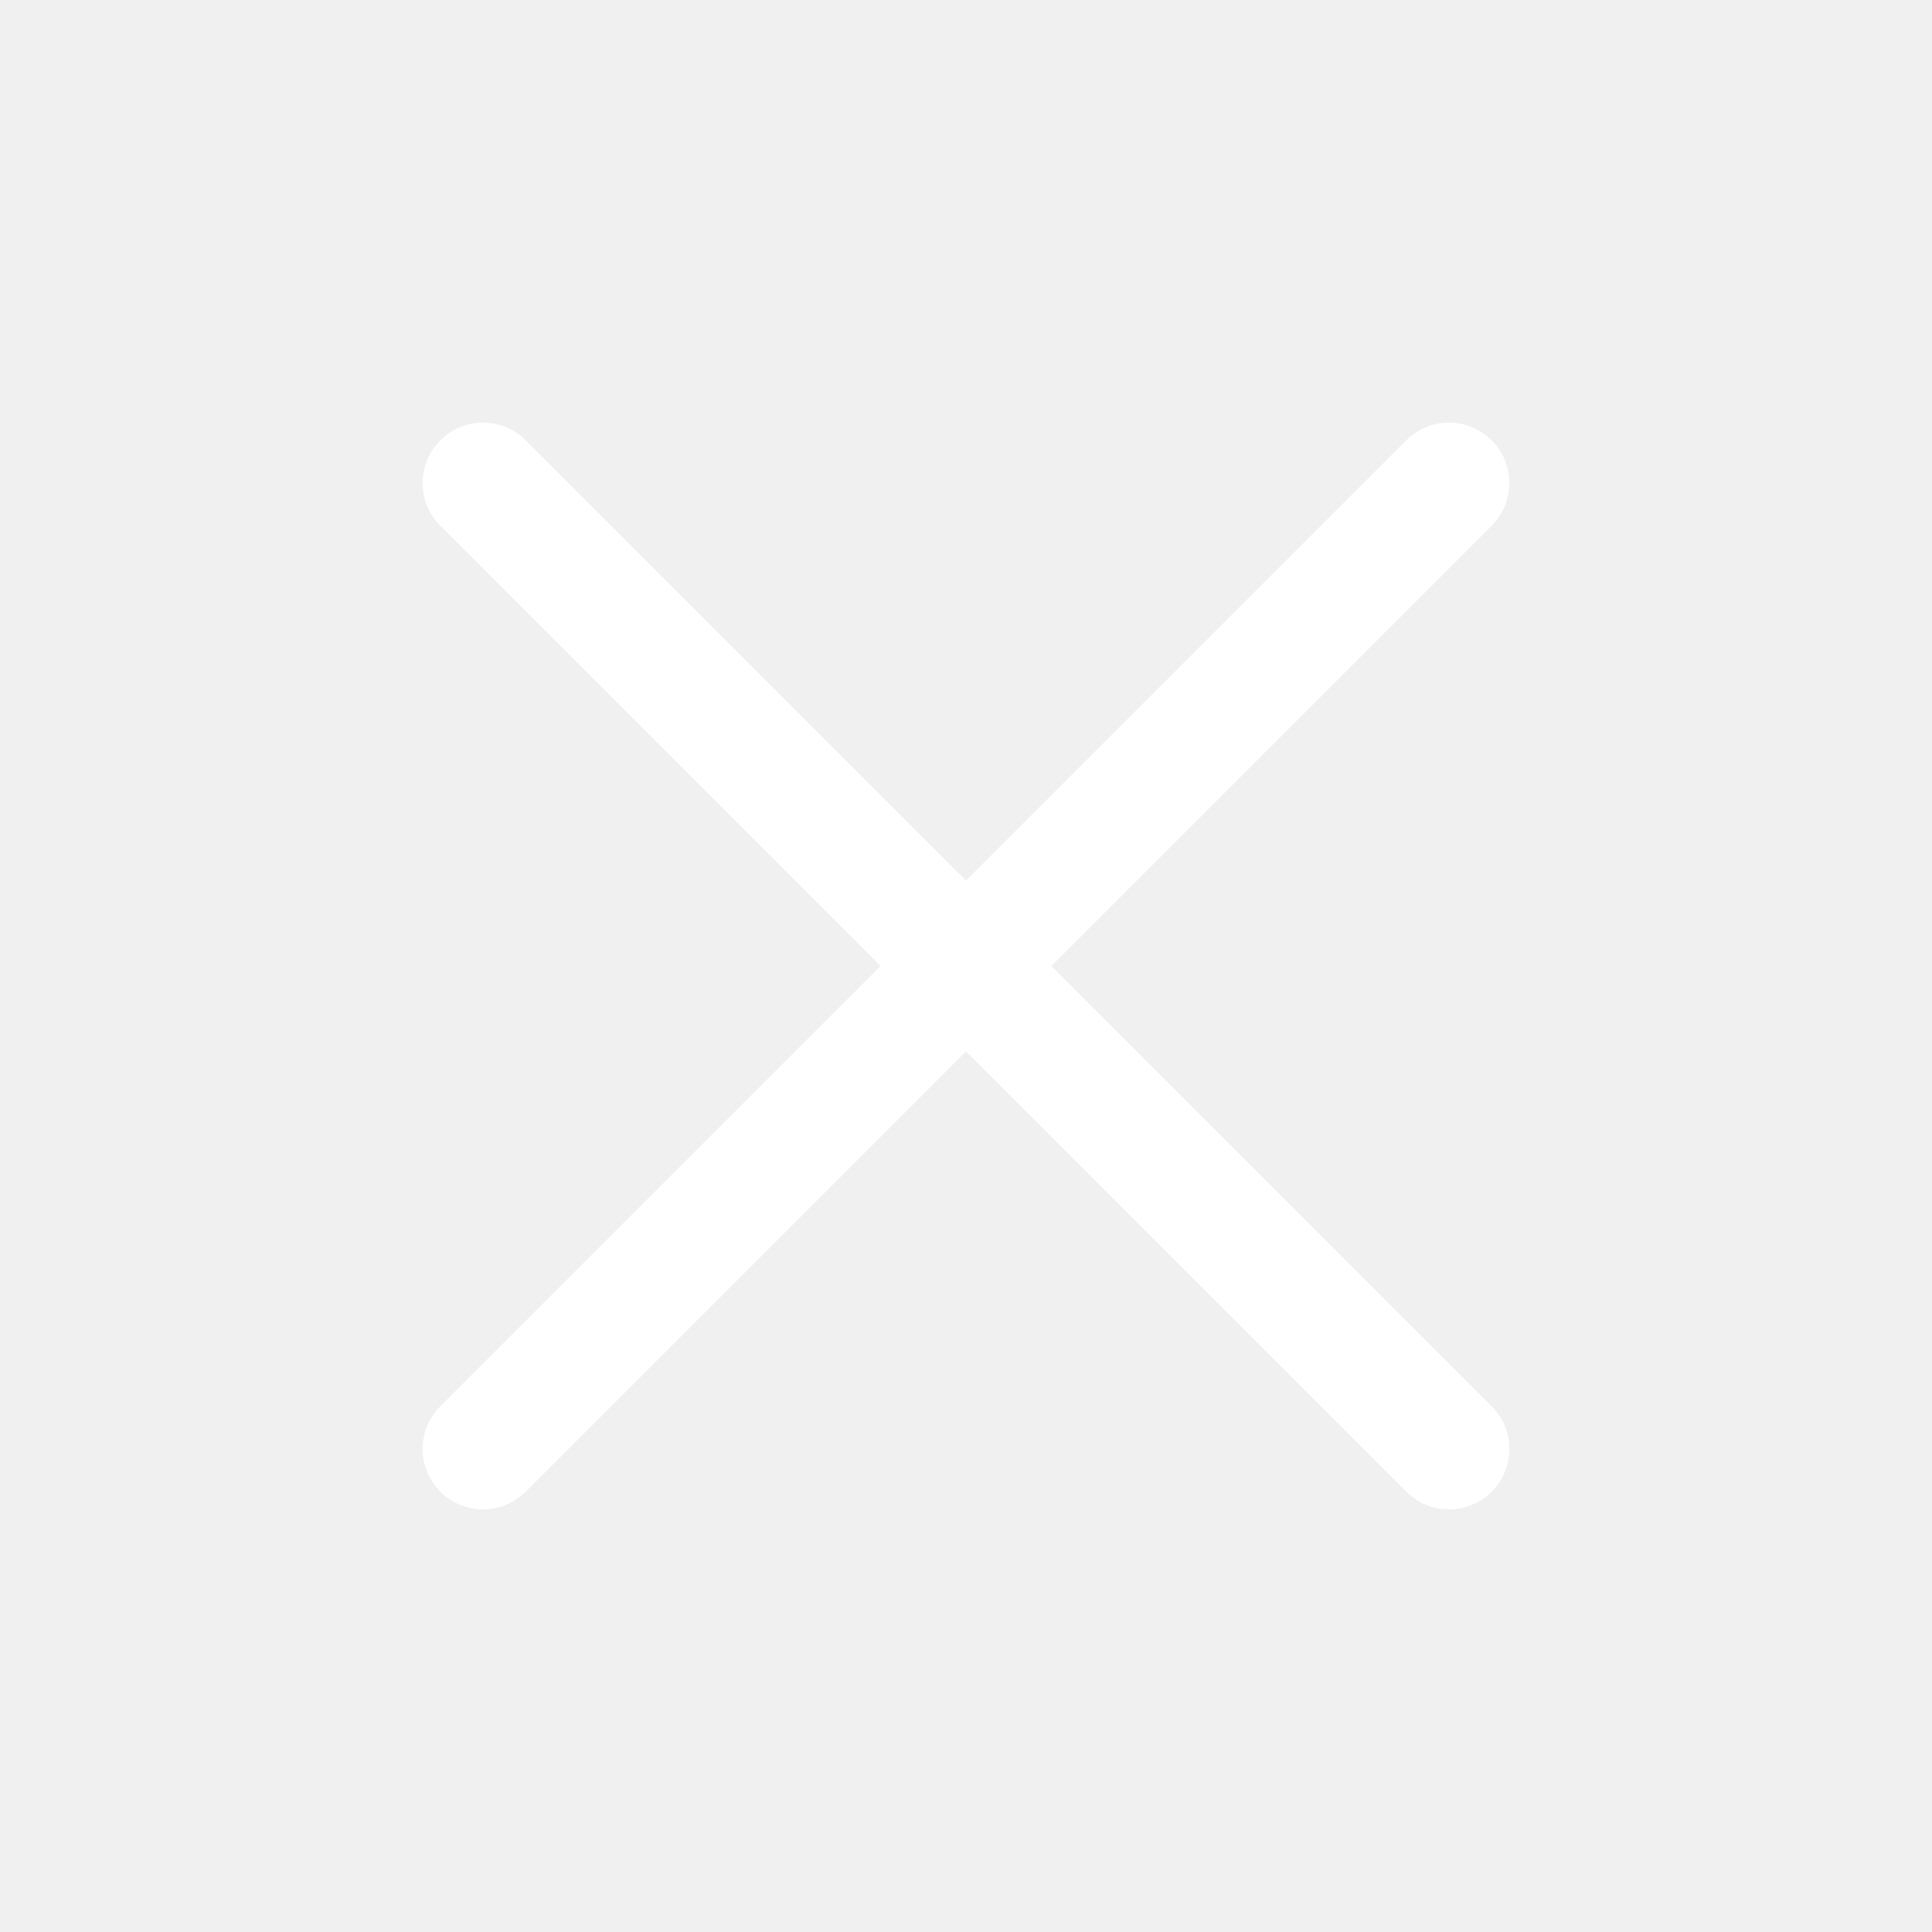
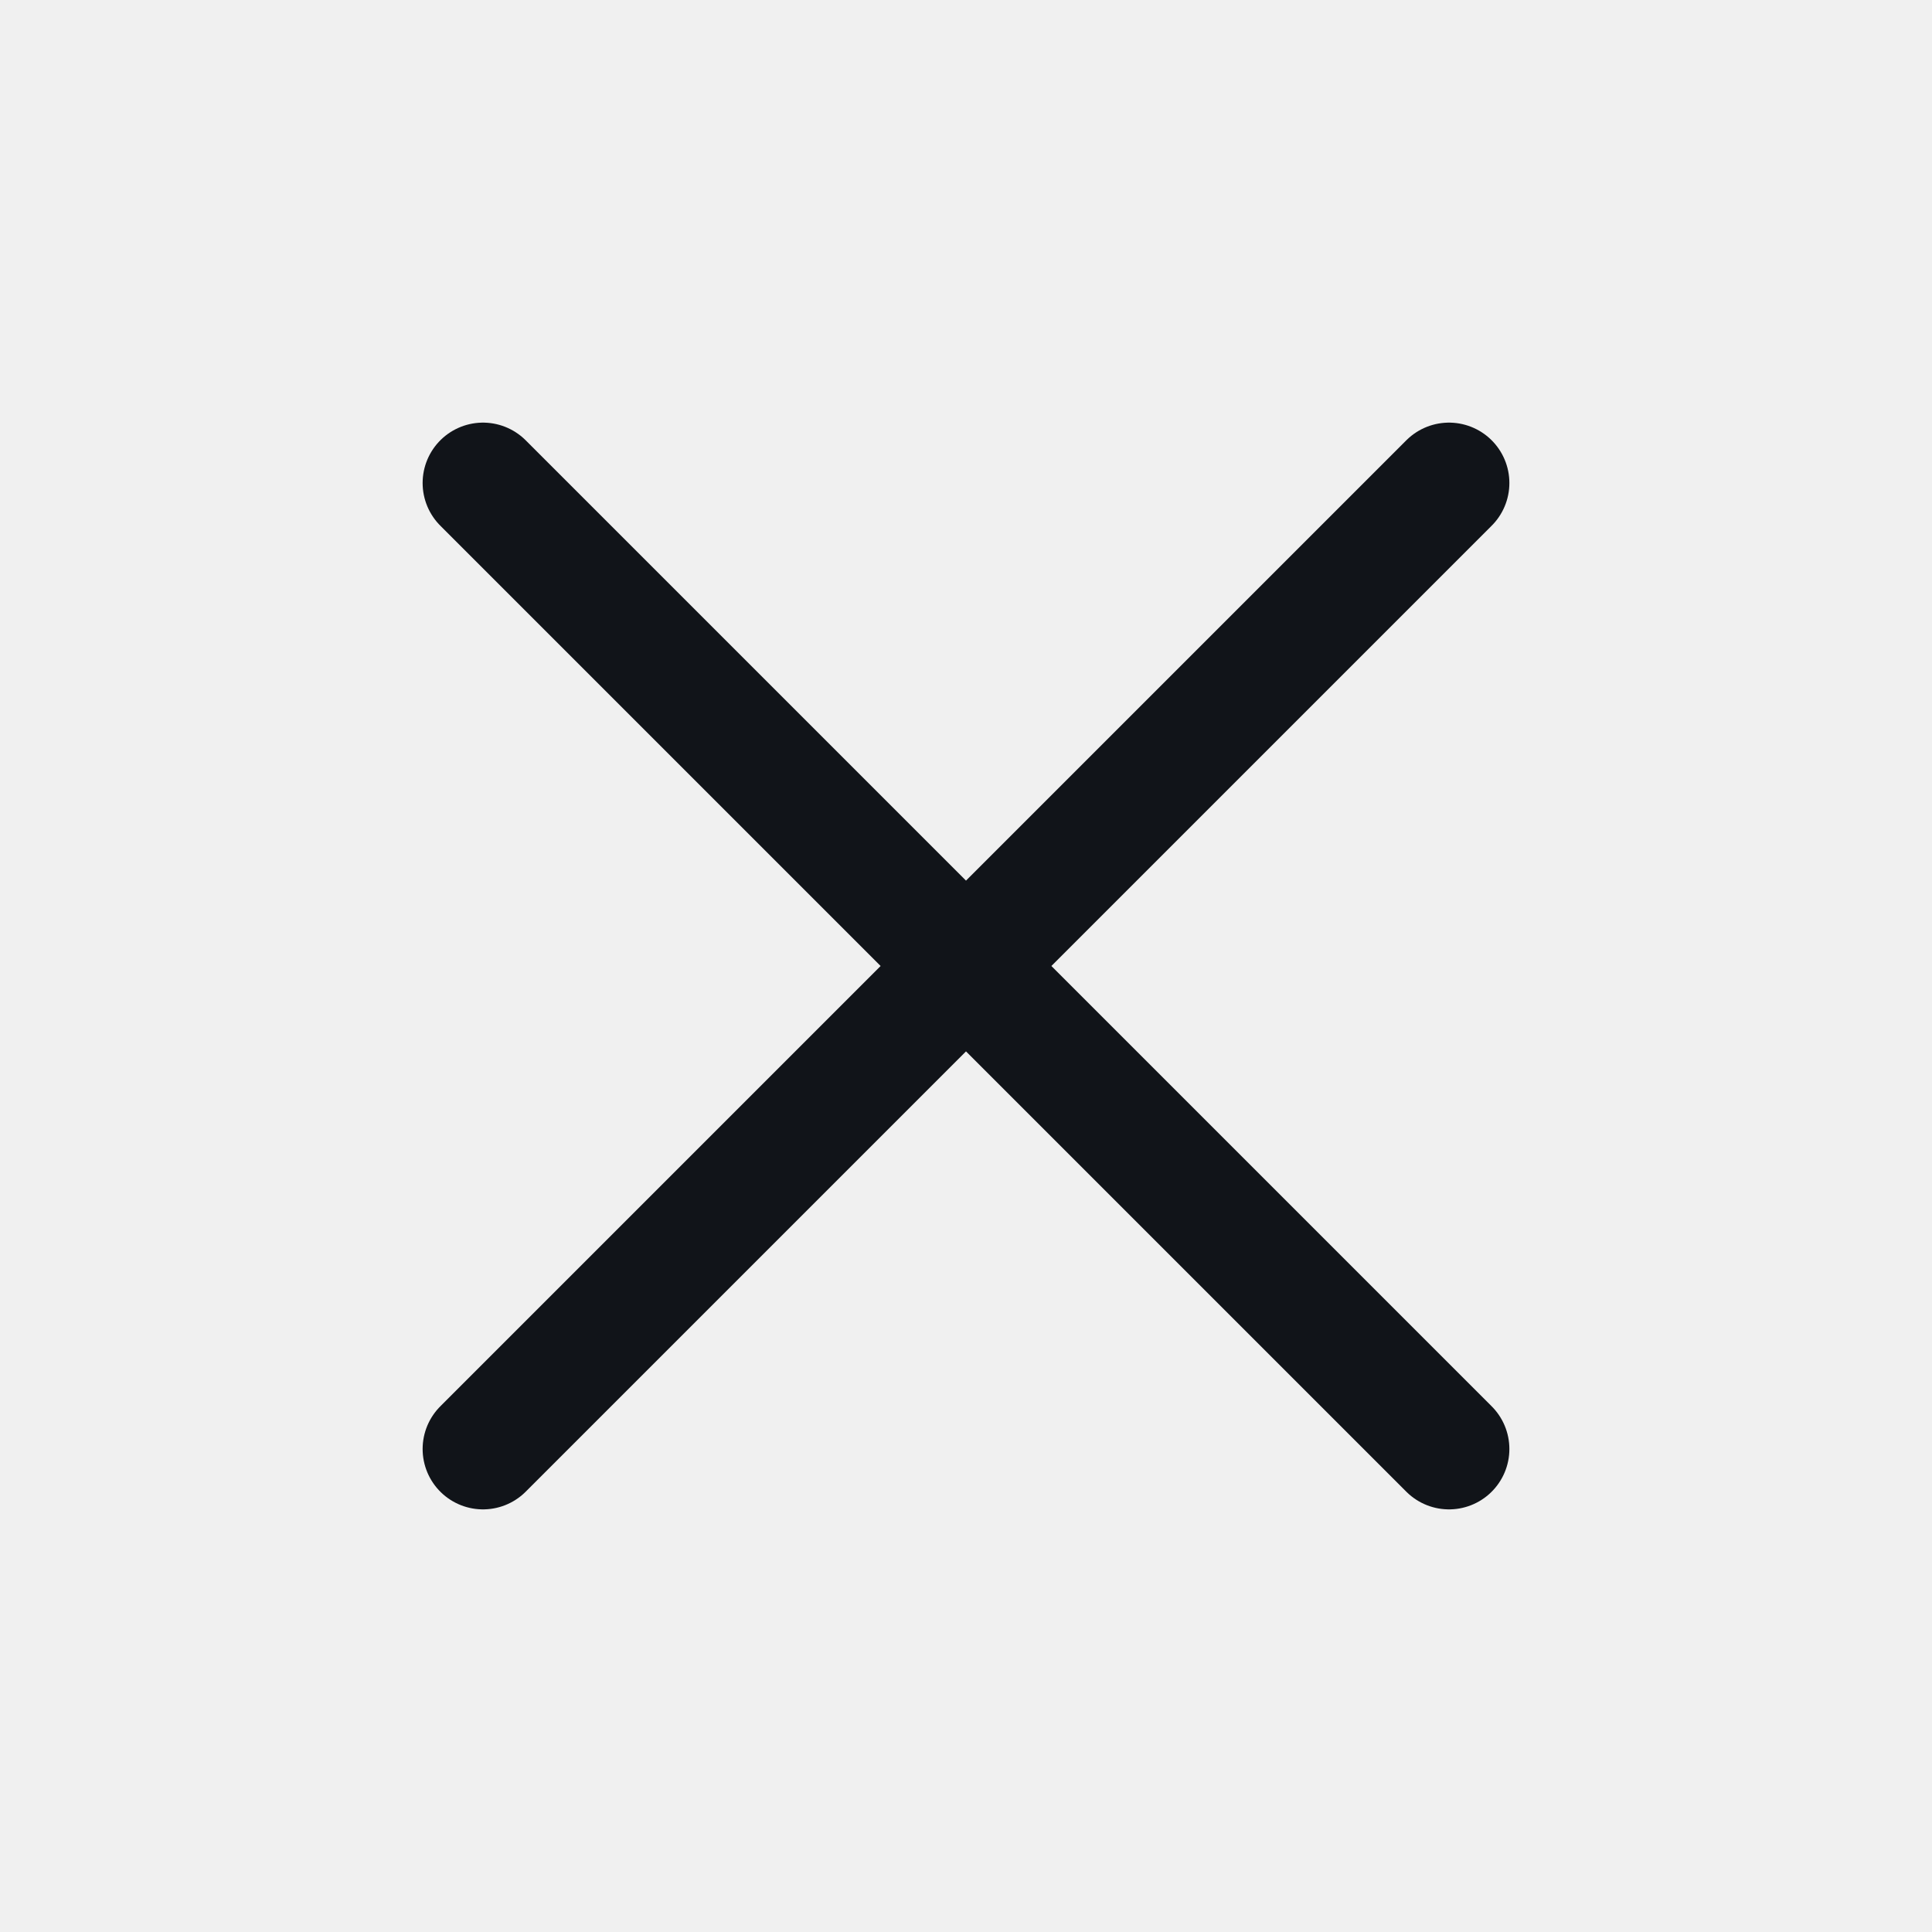
- <svg xmlns="http://www.w3.org/2000/svg" viewBox="0 0 24 24" stroke-width="1.5" stroke="#ffffff" class="h-6 w-6">
+ <svg xmlns="http://www.w3.org/2000/svg" viewBox="0 0 24 24" stroke-width="1.5" stroke="#111419" class="h-6 w-6">
  <path stroke-linecap="round" stroke-linejoin="round" d="M6 18L18 6M6 6l12 12" />
</svg>
